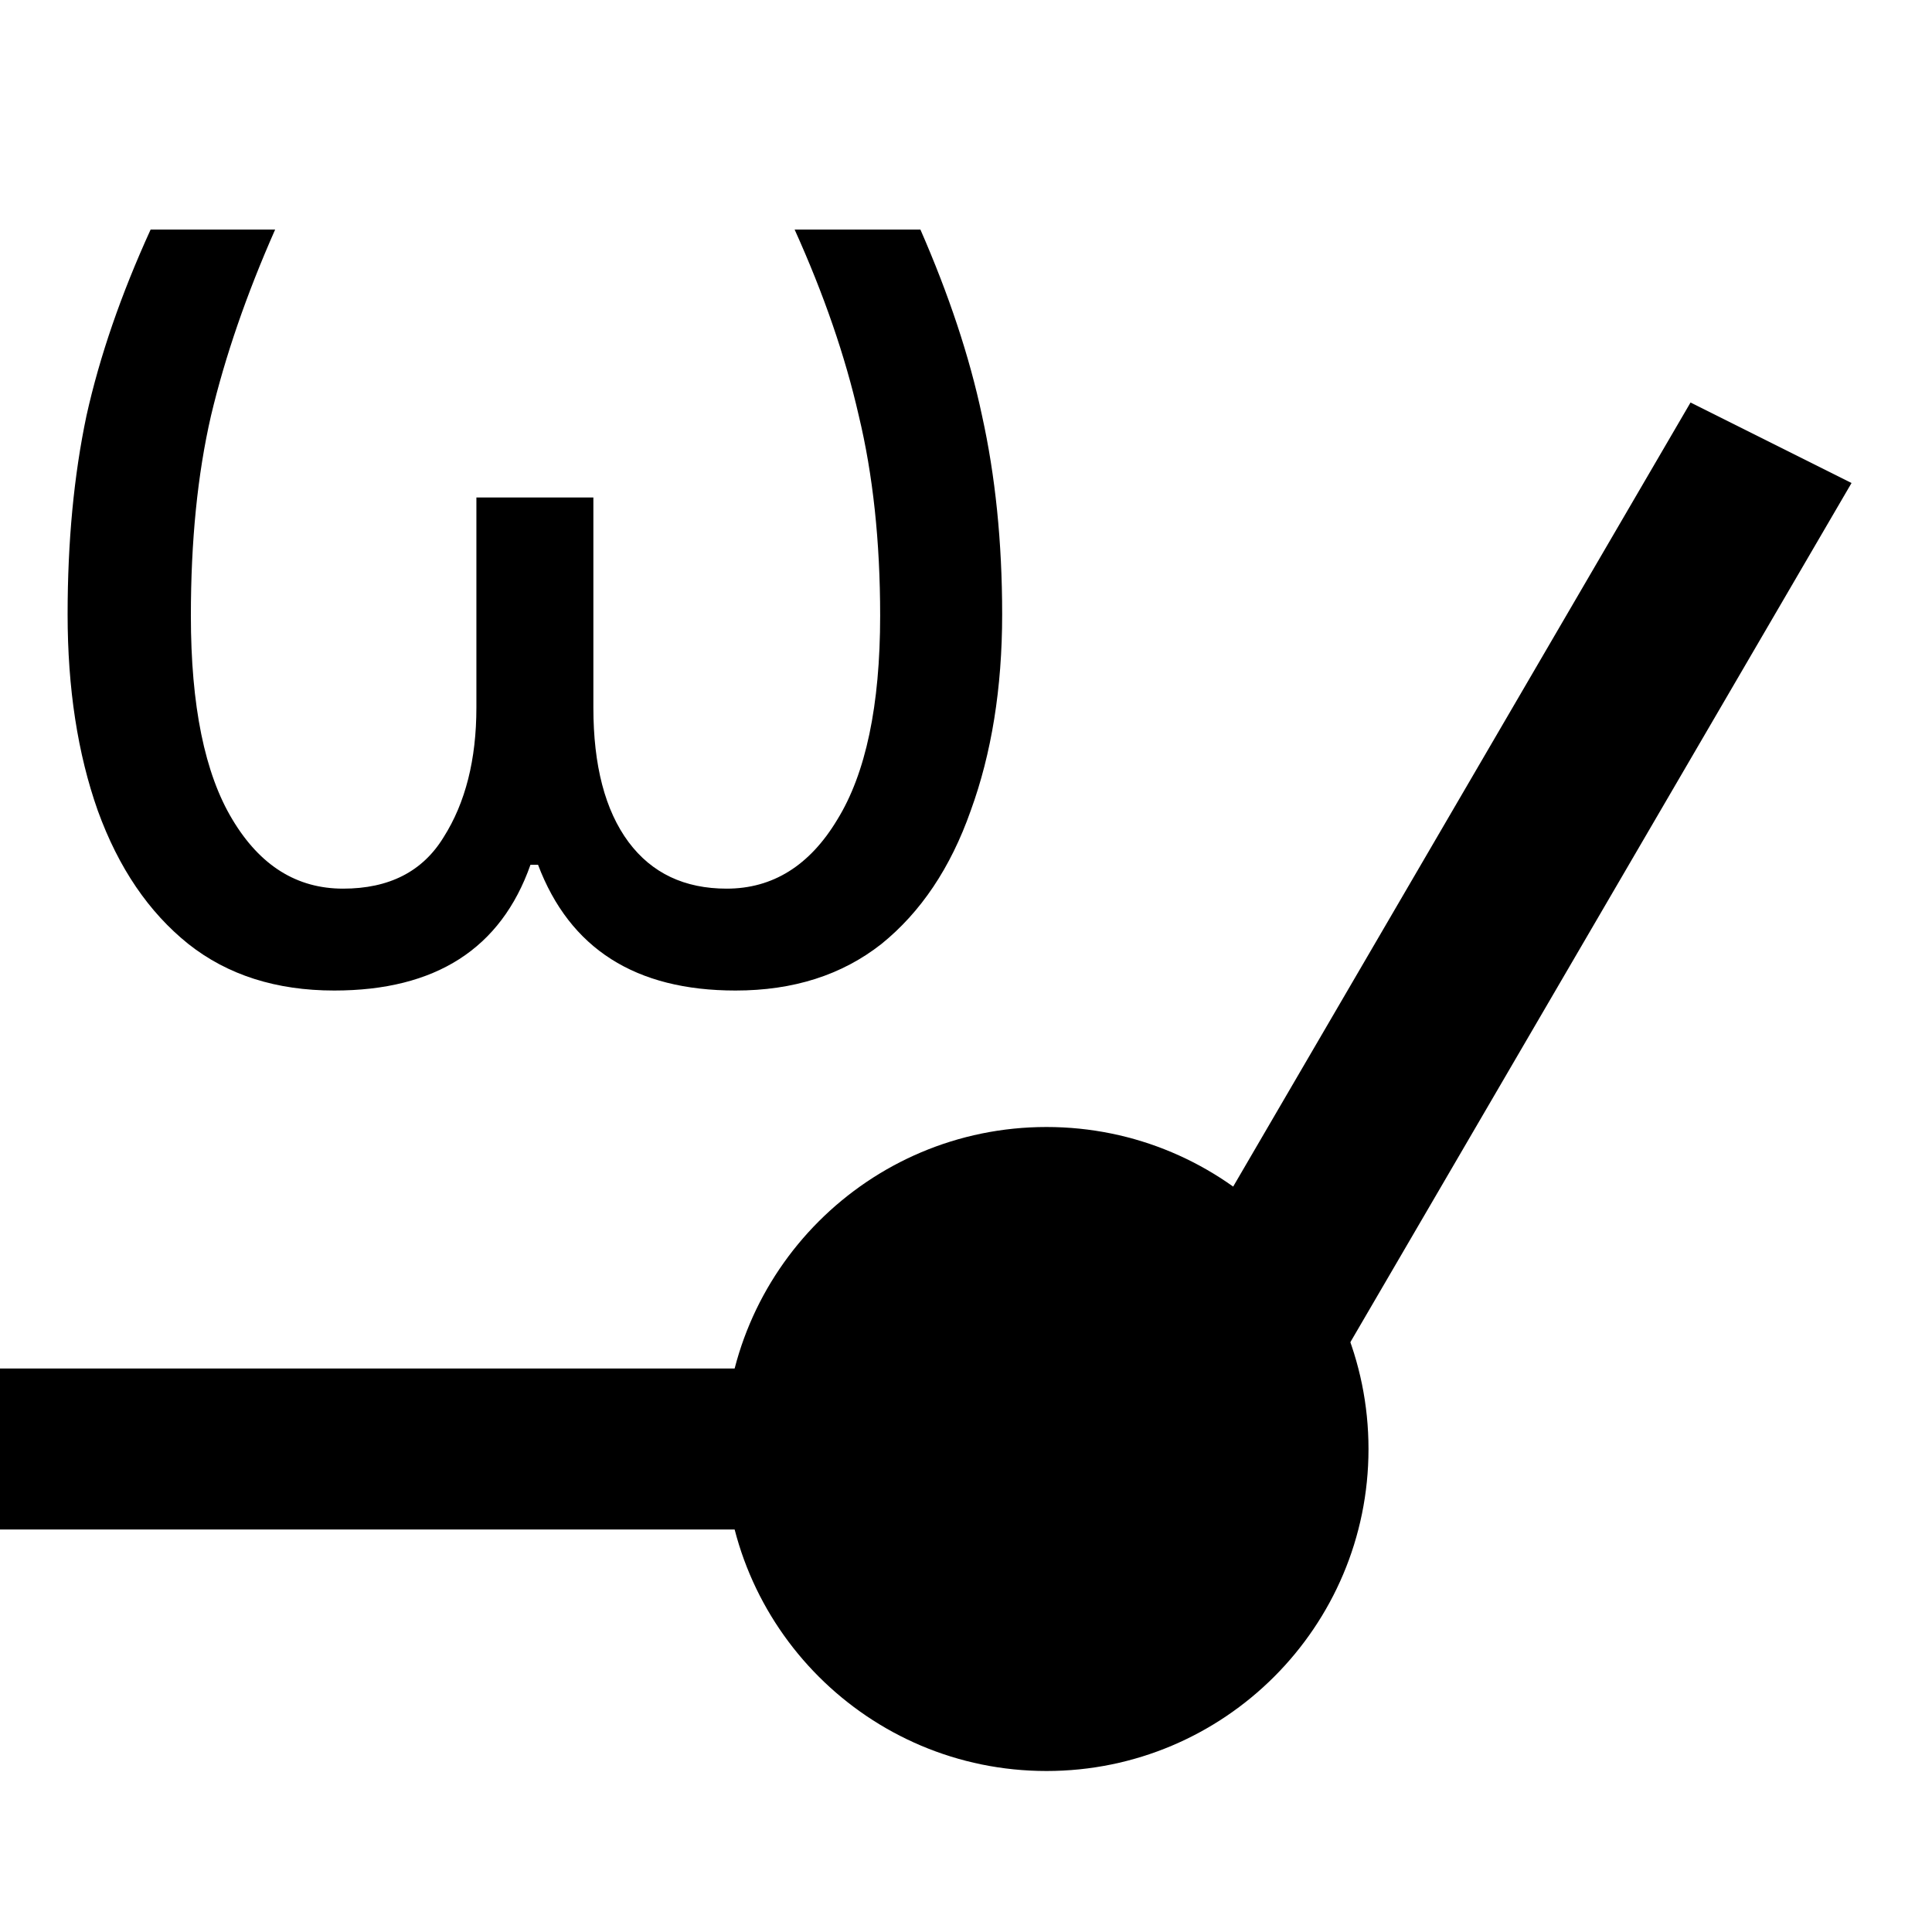
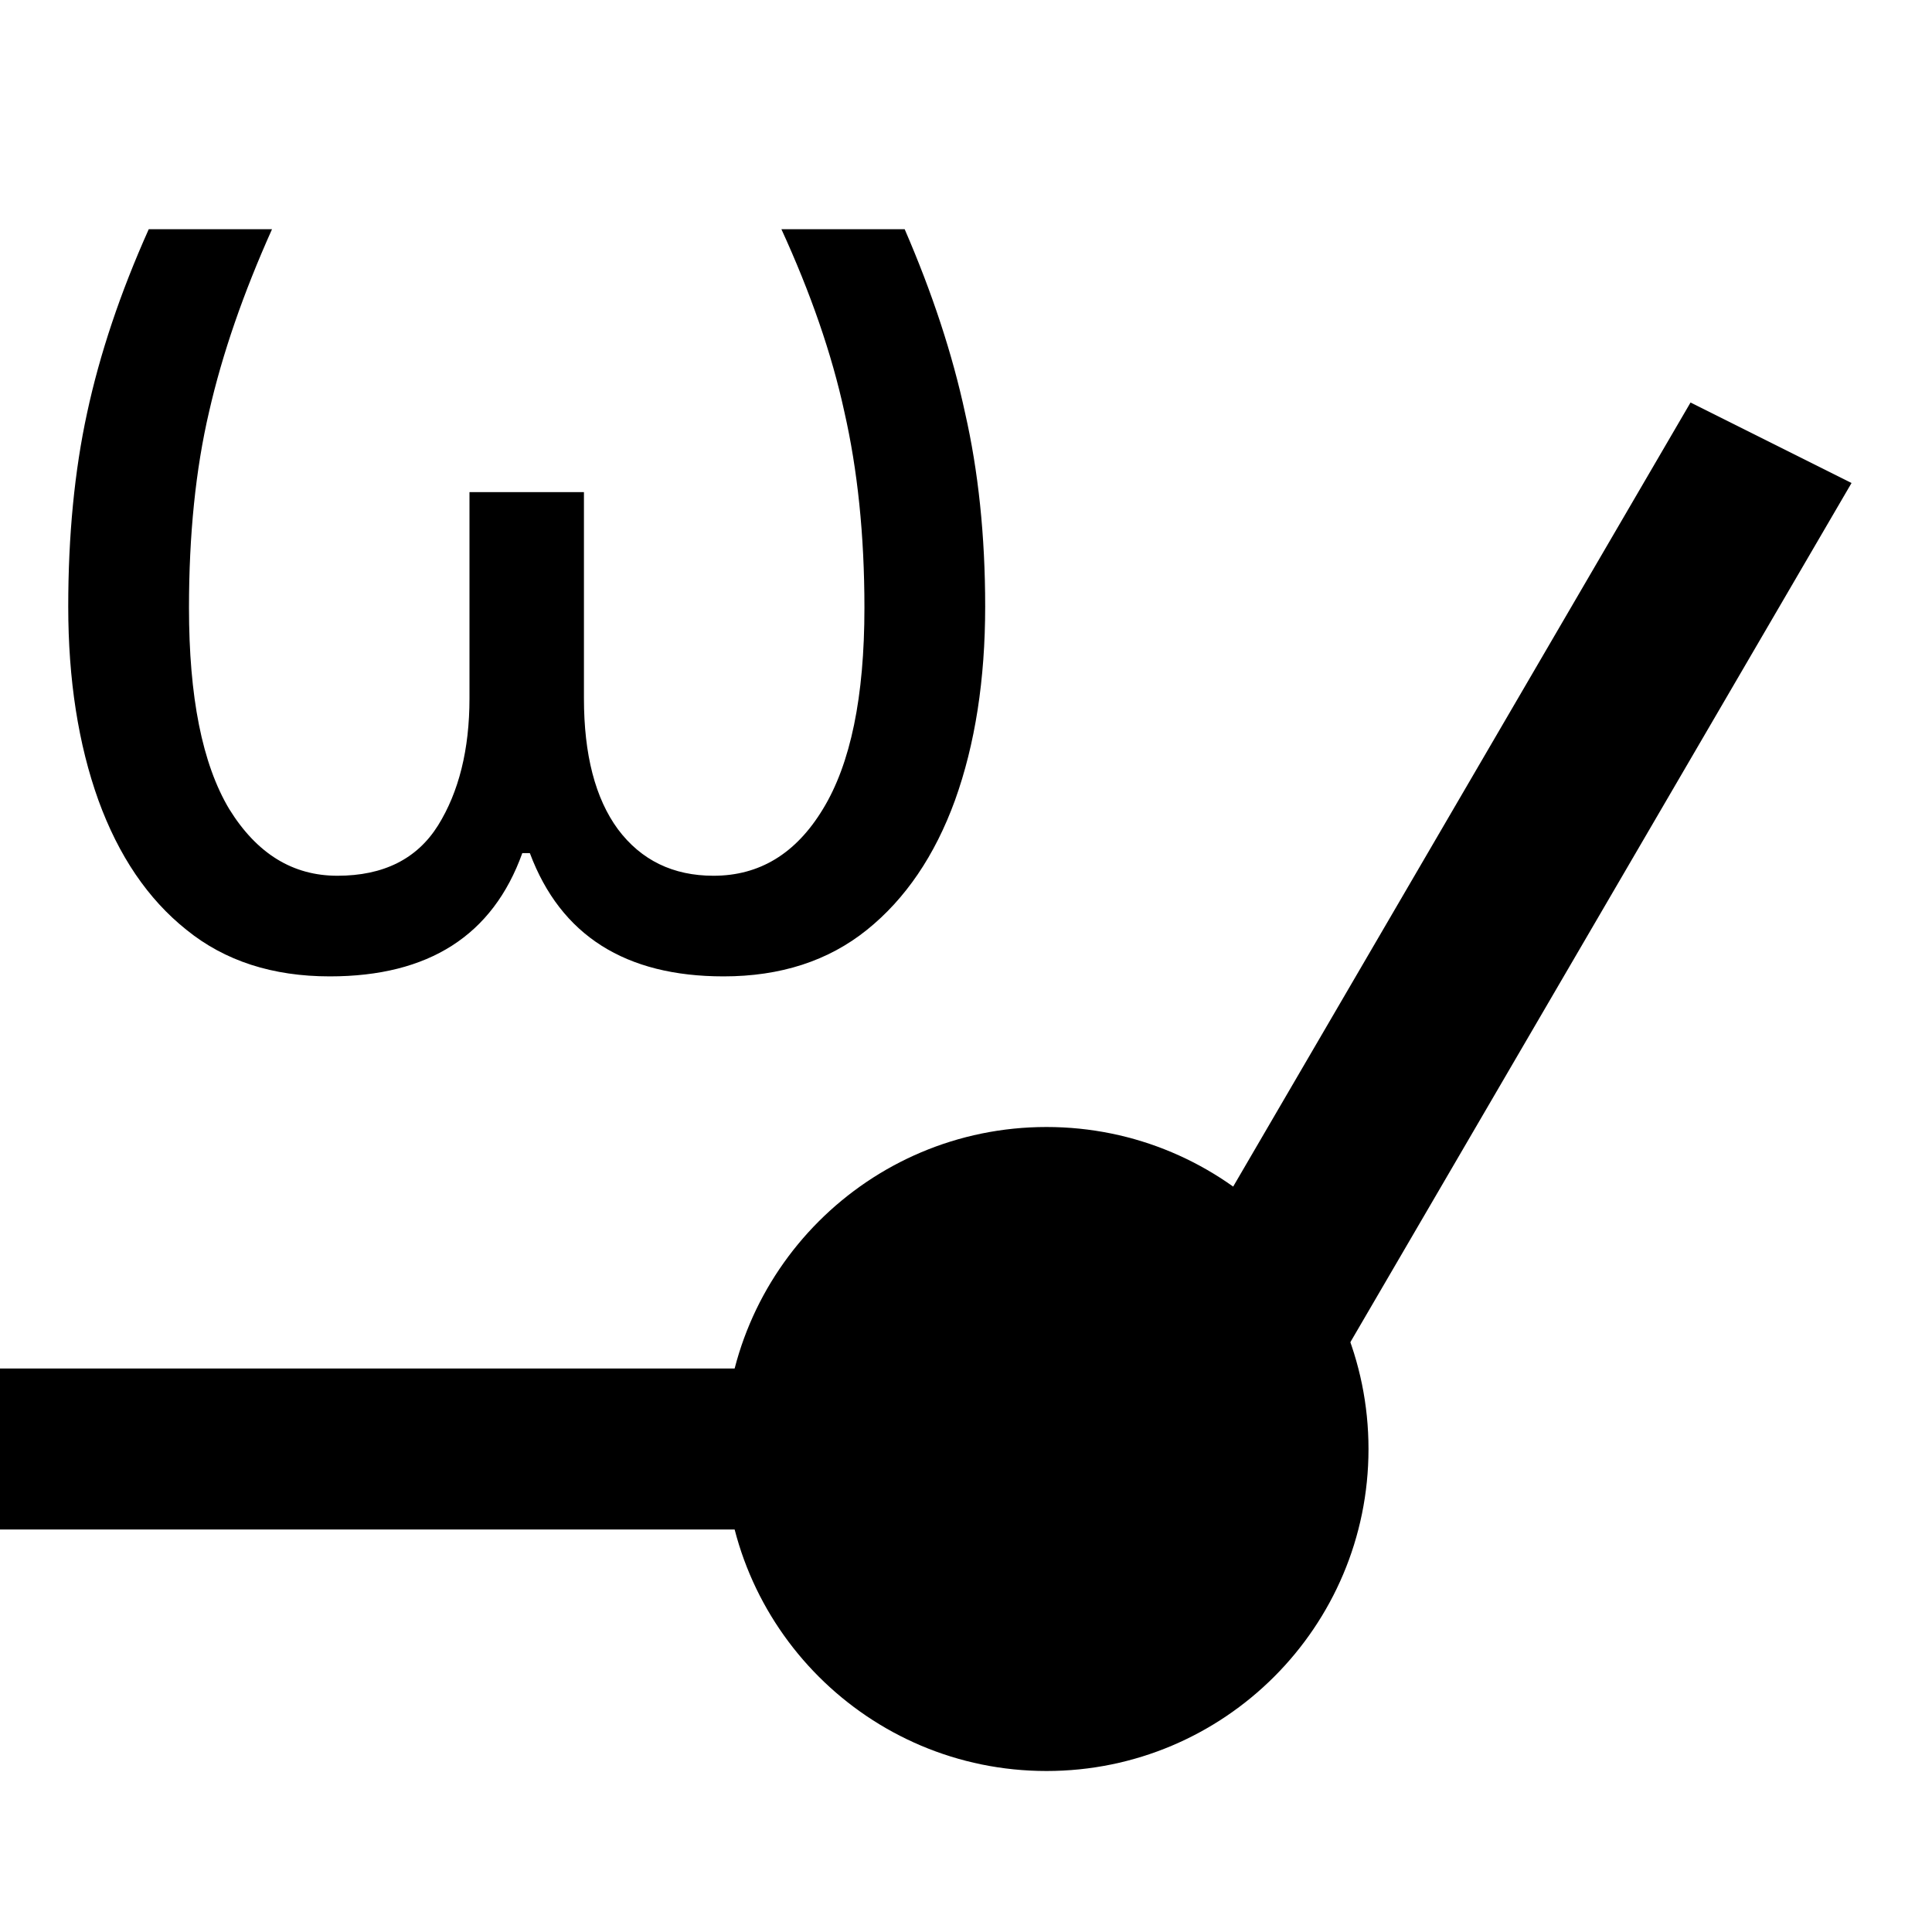
<svg xmlns="http://www.w3.org/2000/svg" width="24.0px" height="24.0px" viewBox="0 0 24.0 24.0" version="1.1" id="SVGRoot">
  <defs id="defs1469" />
  <g id="layer1">
    <rect style="opacity:1;vector-effect:none;fill:#000000;fill-opacity:1;fill-rule:evenodd;stroke:none;stroke-width:14.257;stroke-linecap:butt;stroke-linejoin:miter;stroke-miterlimit:4;stroke-dasharray:none;stroke-dashoffset:0;stroke-opacity:0" id="rect835" width="14" height="2" x="0" y="17" />
-     <text xml:space="preserve" style="font-style:normal;font-weight:normal;font-size:17.333px;line-height:1.25;font-family:sans-serif;letter-spacing:0px;word-spacing:0px;fill:#000000;fill-opacity:1;stroke:none" x="-0.127" y="12.135" id="text839">
-       <tspan id="tspan837" x="-0.127" y="12.135" style="font-size:17.333px">ω</tspan>
+     <text xml:space="preserve" style="font-style:normal;font-weight:normal;font-size:17px;line-height:1.25;font-family:sans-serif;letter-spacing:0px;word-spacing:0px;fill:#000000;fill-opacity:1;stroke:none" x="-0.105" y="11.959" id="text839">
+       <tspan id="tspan837" x="-0.105" y="11.959" style="font-size:17px">ω</tspan>
    </text>
    <circle style="fill:#000000;fill-rule:evenodd;stroke-width:2" id="path837" cx="13" cy="18" r="4" />
    <path id="rect837" style="fill:#000000;fill-rule:evenodd;stroke-width:2.1" transform="rotate(30)" d="m 20.687,-6.17 2.232,-0.134 -0.062,13.892 -2.232,0.134 z" />
  </g>
</svg>
